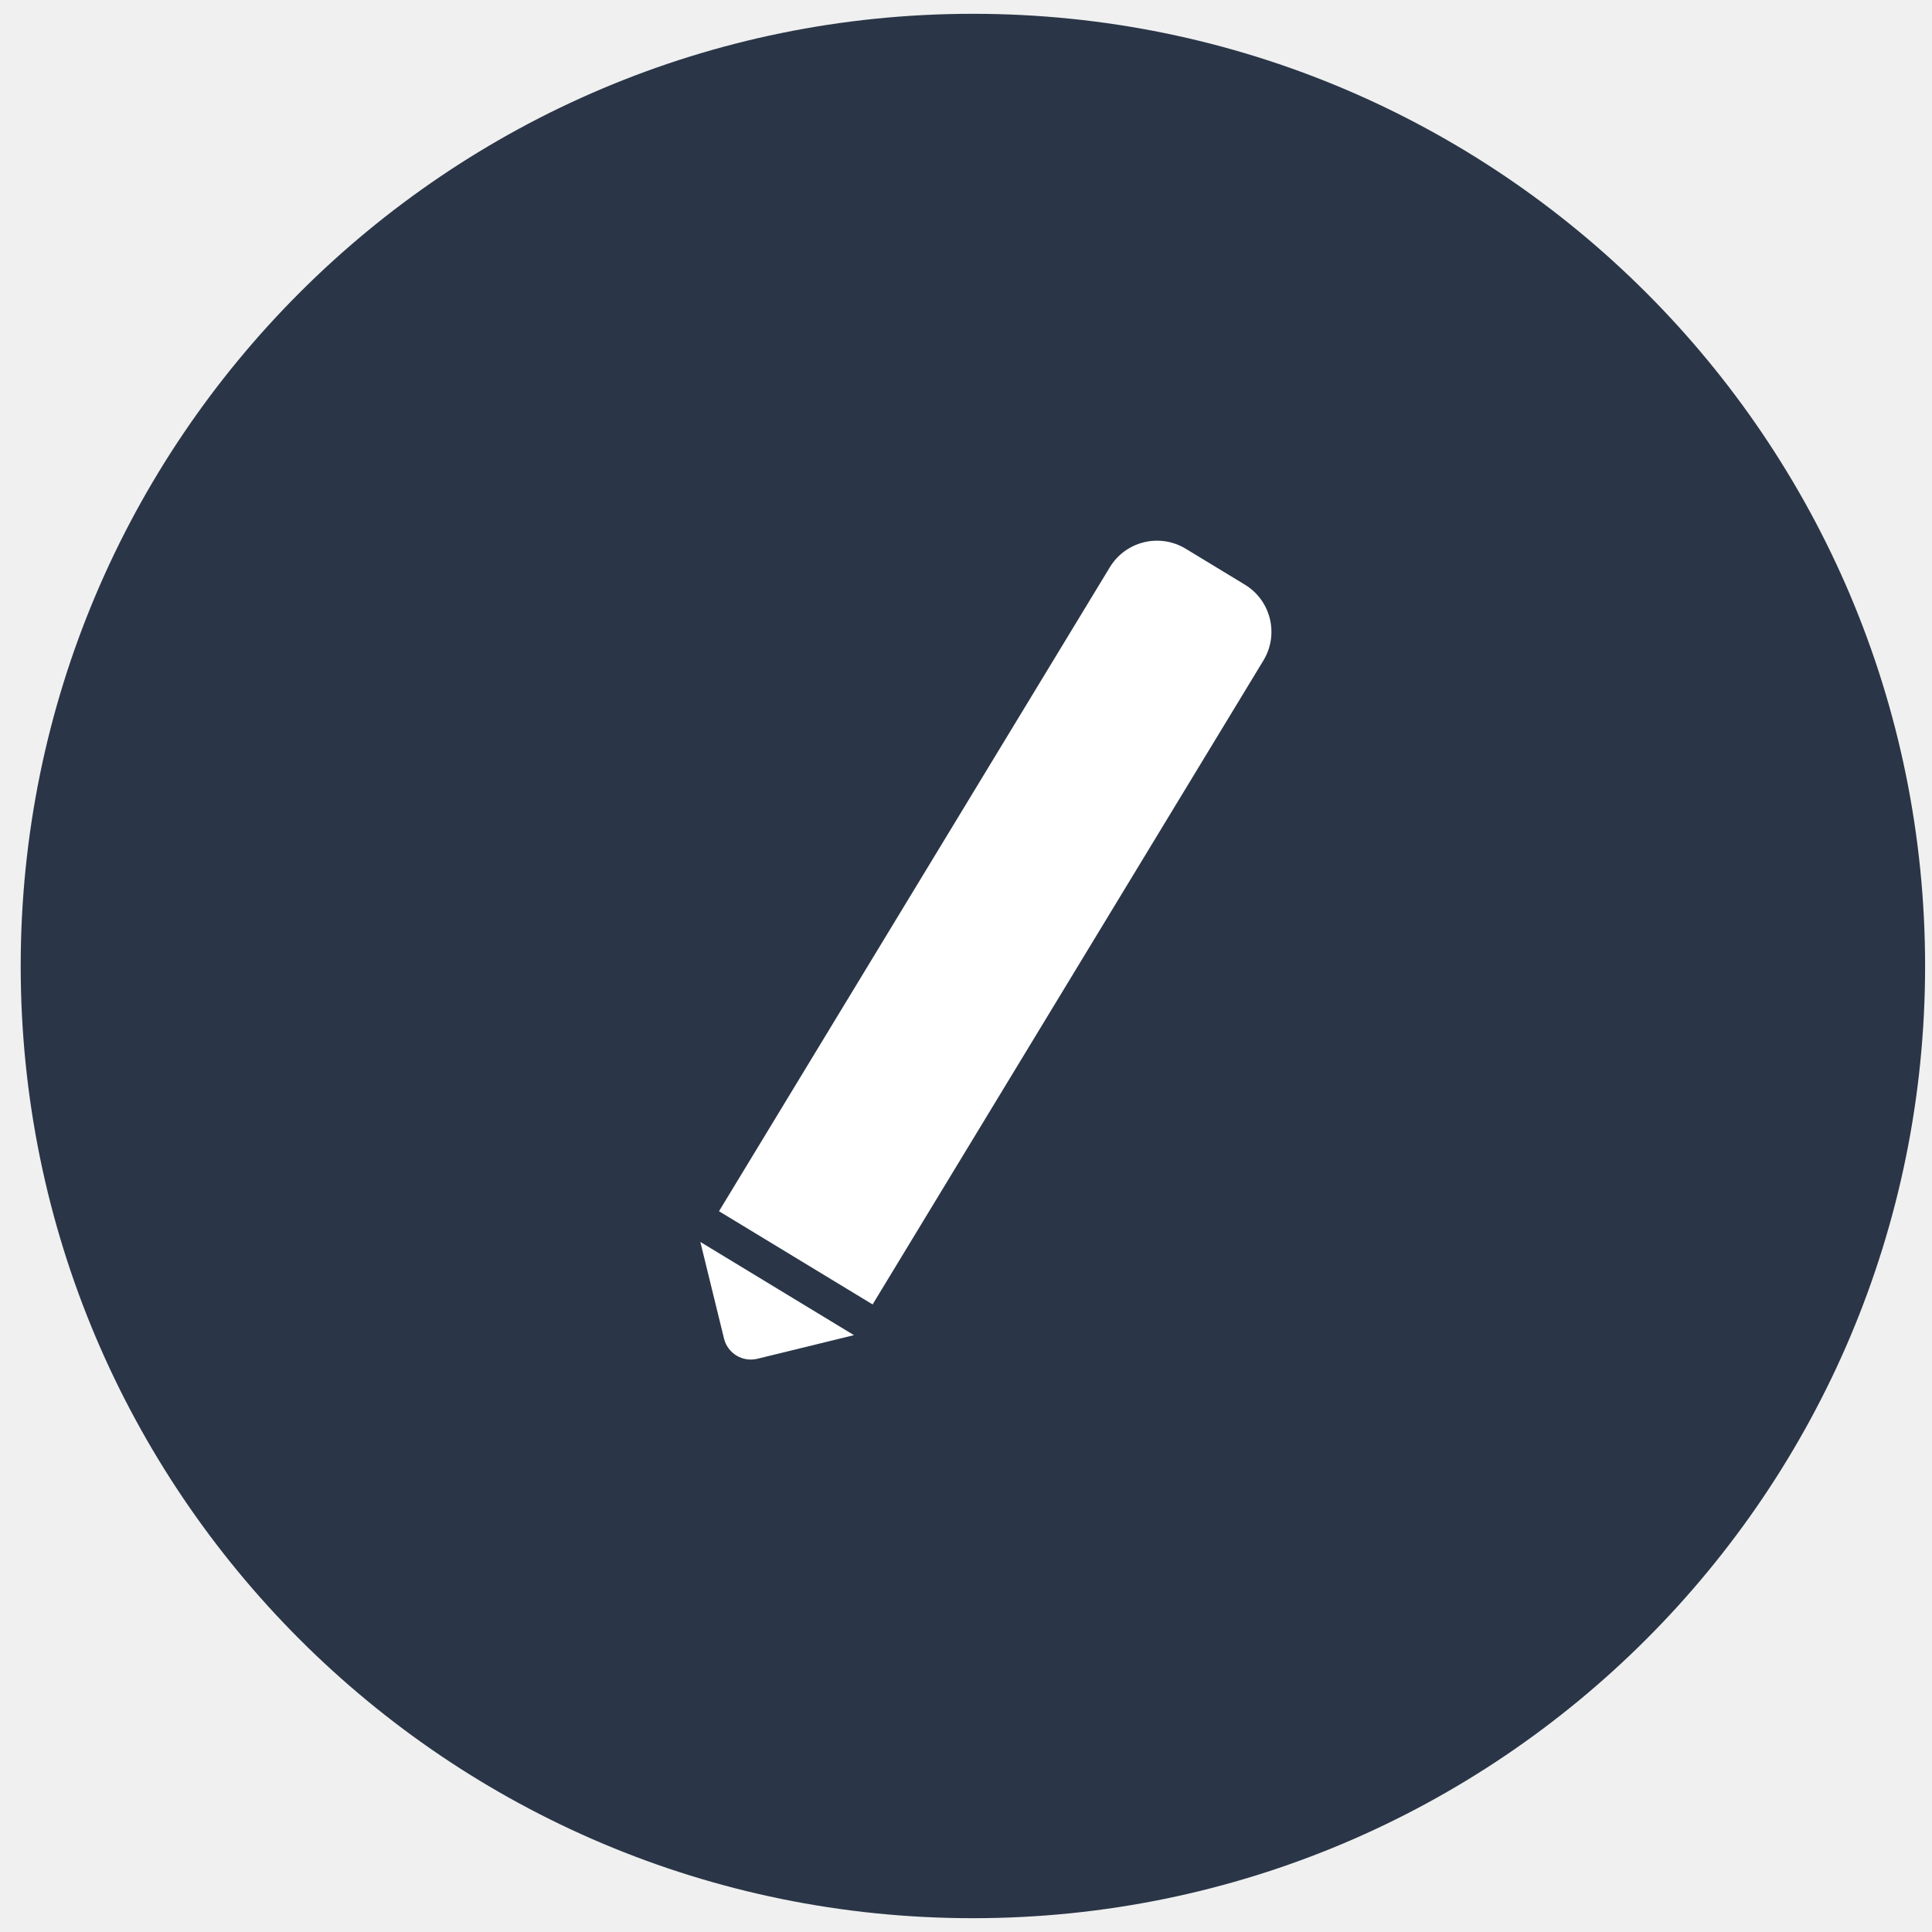
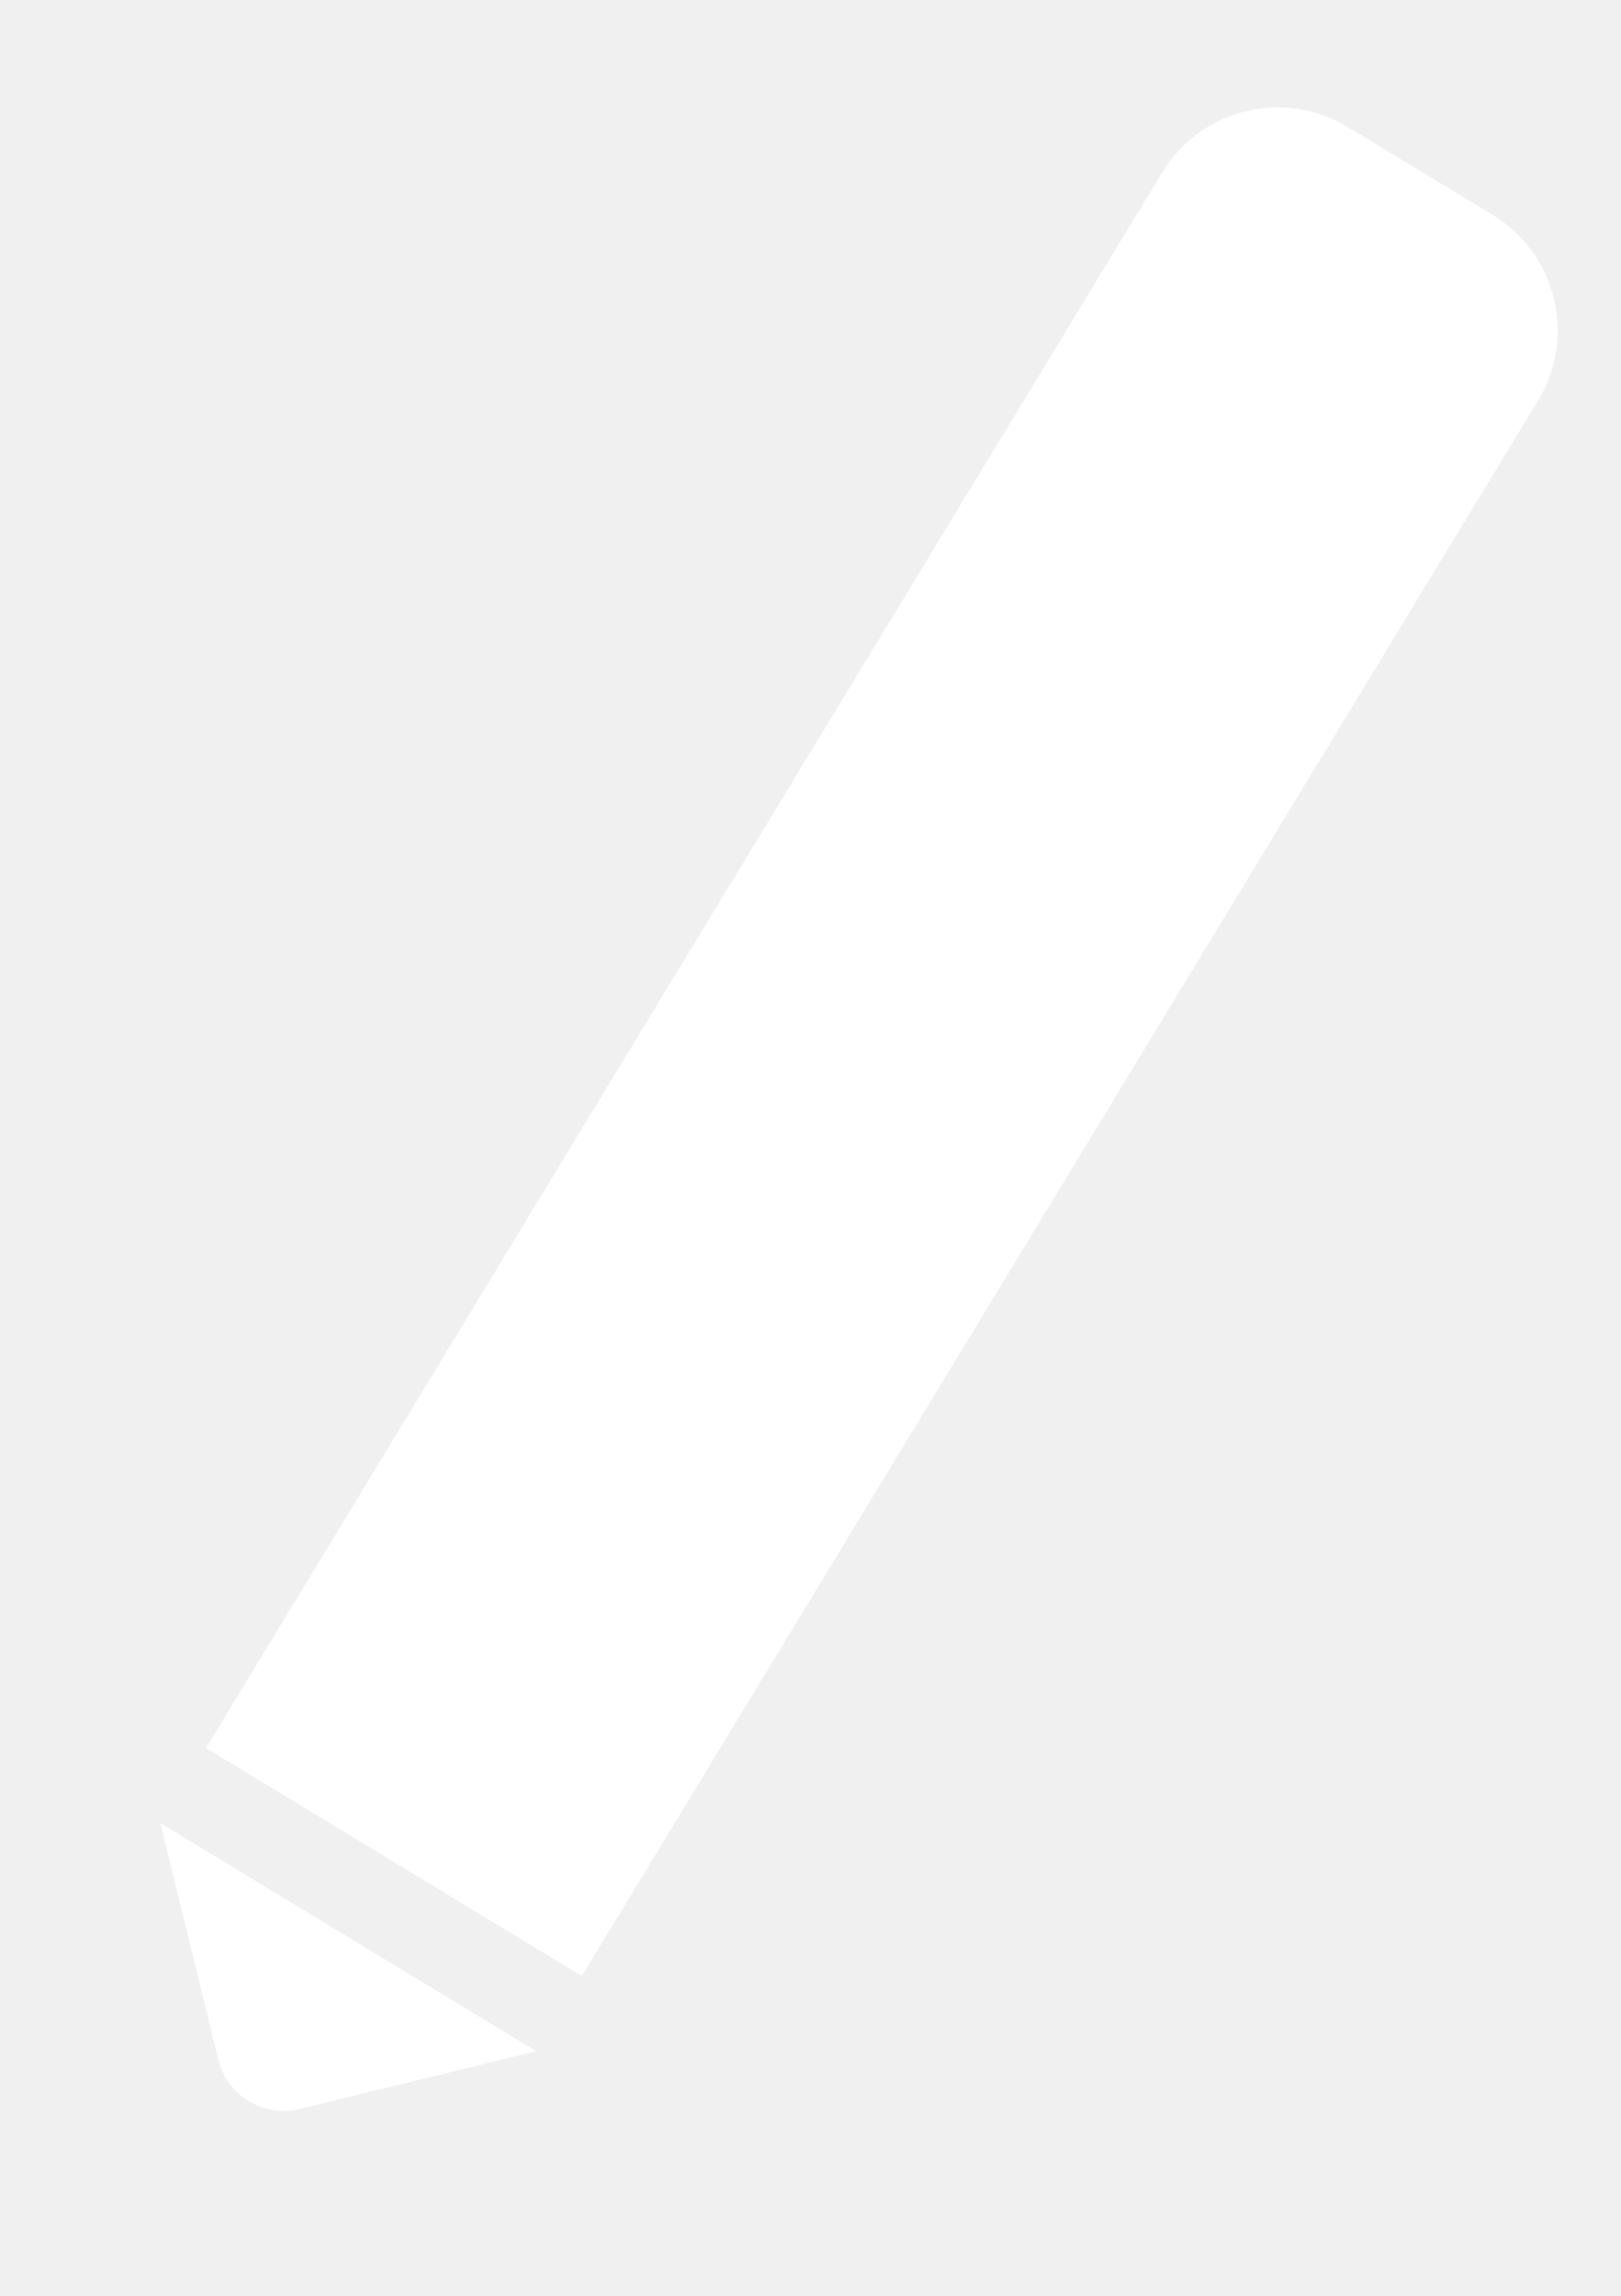
- <svg xmlns="http://www.w3.org/2000/svg" width="70" height="70" viewBox="0 0 70 70" fill="none">
-   <circle cx="35.25" cy="35" r="34.5" fill="#2A3647" />
-   <path d="M31.616 47.262L26.051 43.885L40.211 20.553C40.784 19.609 42.014 19.308 42.959 19.881L45.104 21.183C46.048 21.756 46.349 22.986 45.776 23.93L31.616 47.262Z" fill="white" />
-   <path d="M30.94 48.375L25.375 44.998L26.232 48.497C26.363 49.034 26.904 49.362 27.441 49.231L30.94 48.375Z" fill="white" />
+ <svg xmlns="http://www.w3.org/2000/svg" width="24" height="34" viewBox="0 0 24 34" fill="none">
+   <path d="M8.616 29.262L3.051 25.885L17.211 2.553C17.784 1.609 19.014 1.308 19.958 1.881L22.104 3.183C23.048 3.756 23.349 4.986 22.776 5.93L8.616 29.262Z" fill="white" />
+   <path d="M7.94 30.375L2.375 26.998L3.231 30.497C3.363 31.034 3.904 31.362 4.44 31.231L7.94 30.375Z" fill="white" />
</svg>
